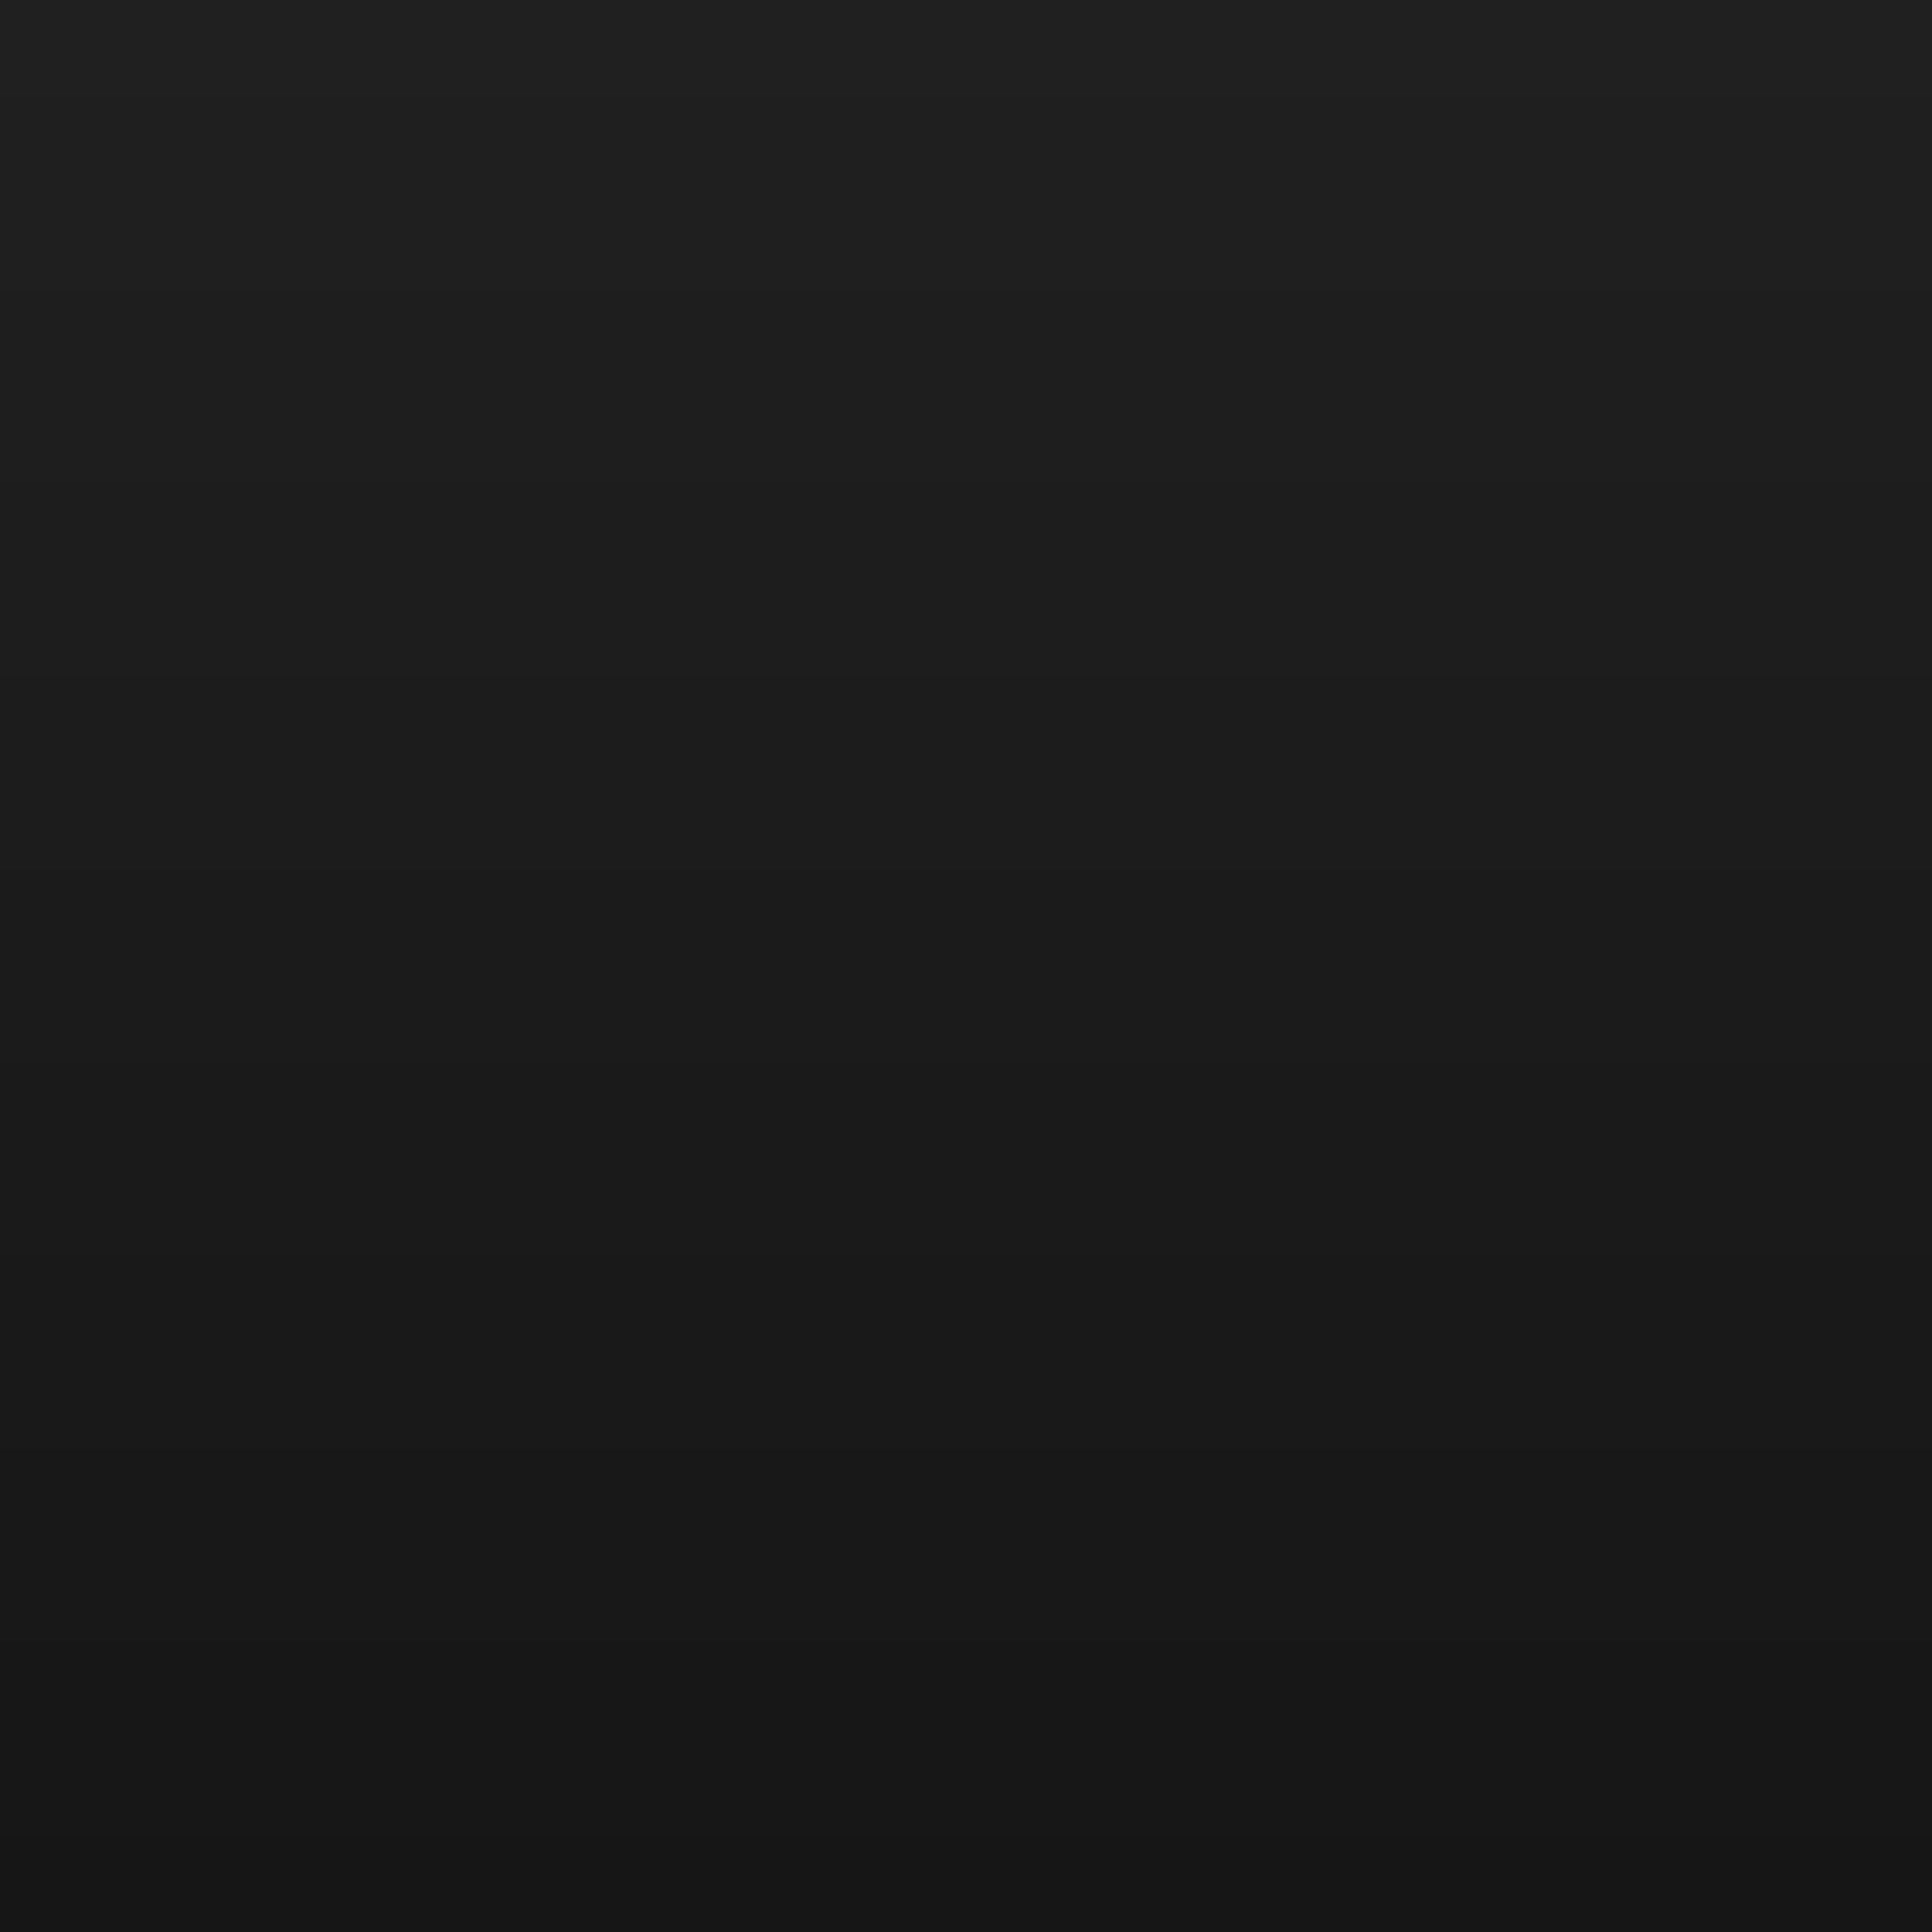
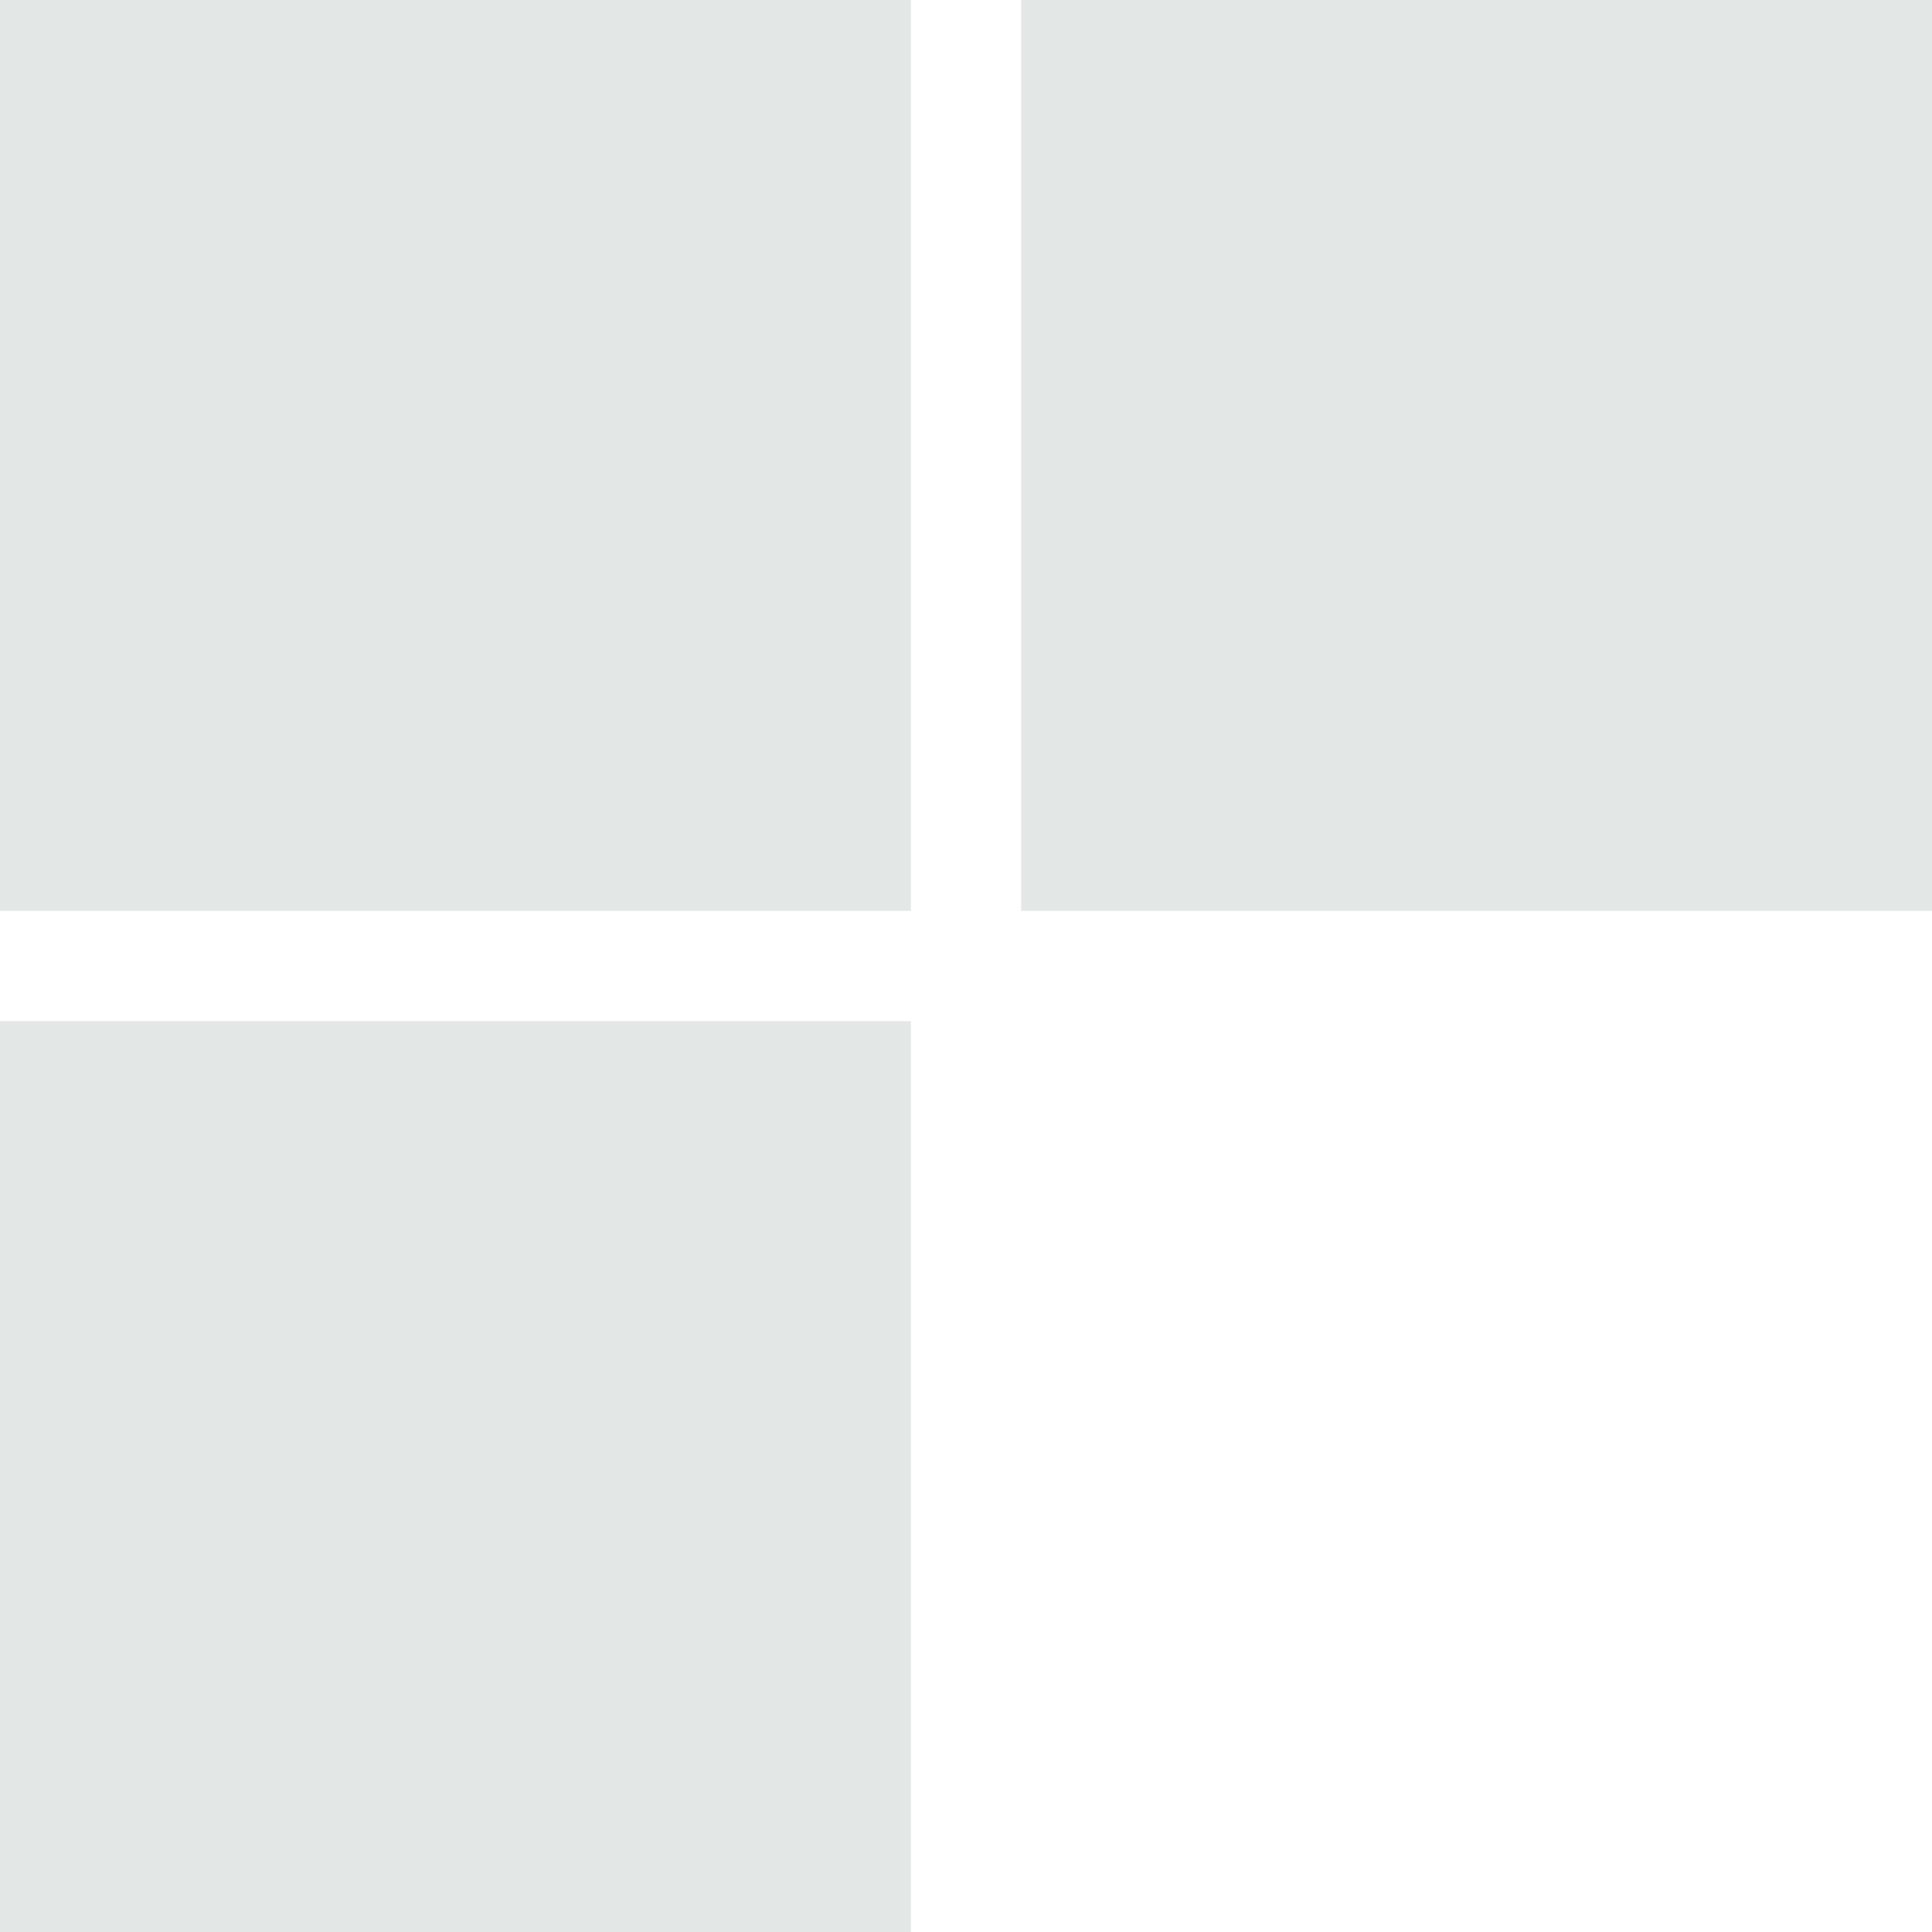
<svg xmlns="http://www.w3.org/2000/svg" viewBox="0 0 300 300">
-   <defs>
-     <linearGradient gradientUnits="userSpaceOnUse" x1="150" y1="0" x2="150" y2="300" id="gradient-0">
-       <stop offset="0" style="stop-color: rgb(12.549% 12.549% 12.549%)" />
-       <stop offset="1" style="stop-color: rgb(8.71% 8.71% 8.71%)" />
-     </linearGradient>
-   </defs>
-   <rect width="300" height="300" style="stroke-linecap: square; stroke-width: 50px; pointer-events: none; fill: url('#gradient-0');" />
-   <rect width="240.666" height="240.667" style="stroke-linecap: square; stroke-width: 50px; fill: rgb(80, 80, 80); transform-origin: 150px 215.625px;" y="95.293" x="29.667" transform="matrix(0, -1, 1, 0, -0.001839, -65.62485)" />
+   <defs />
+   <rect x="158.559" y="0.002" width="141.441" height="141.441" style="stroke-linecap: square; stroke-width: 50px; fill: rgb(227, 232, 231);" />
+   <rect width="141.441" height="141.441" style="stroke-linecap: square; stroke-width: 50px; fill: rgb(227, 232, 231);" />
+   <rect y="158.559" width="141.441" height="141.441" style="stroke-linecap: square; stroke-width: 50px; fill: rgb(227, 232, 231);" />
</svg>
